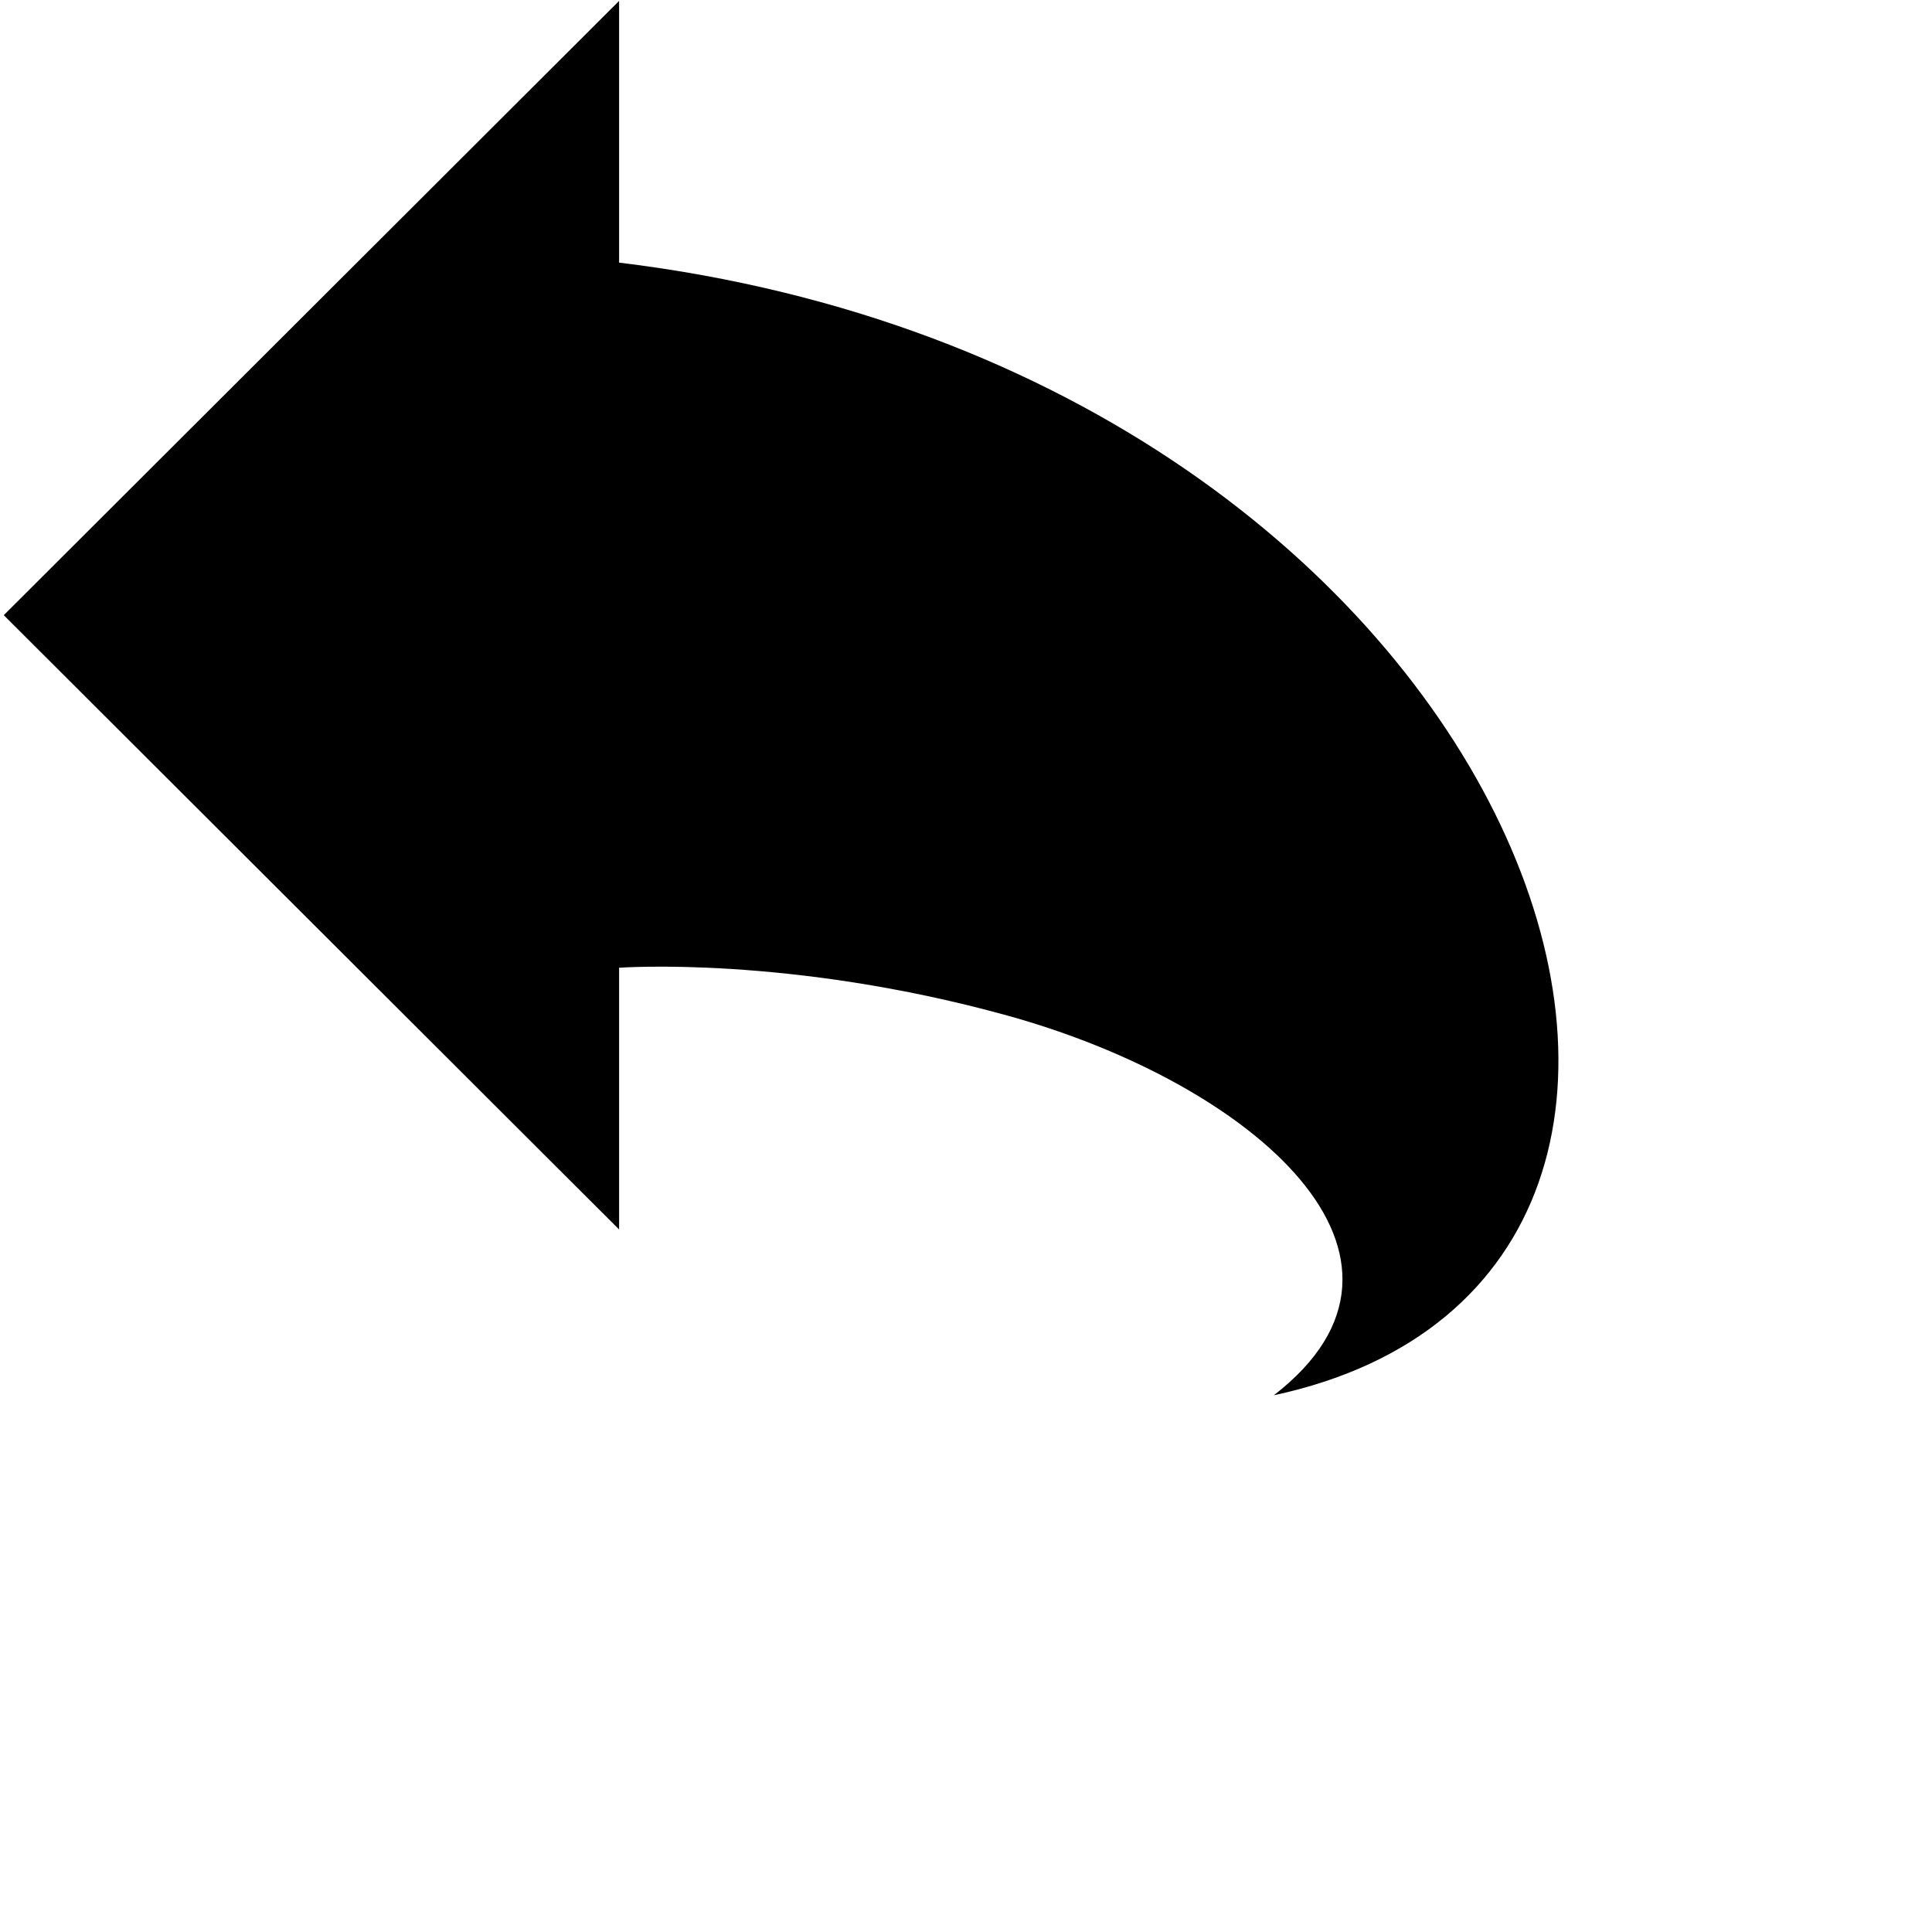
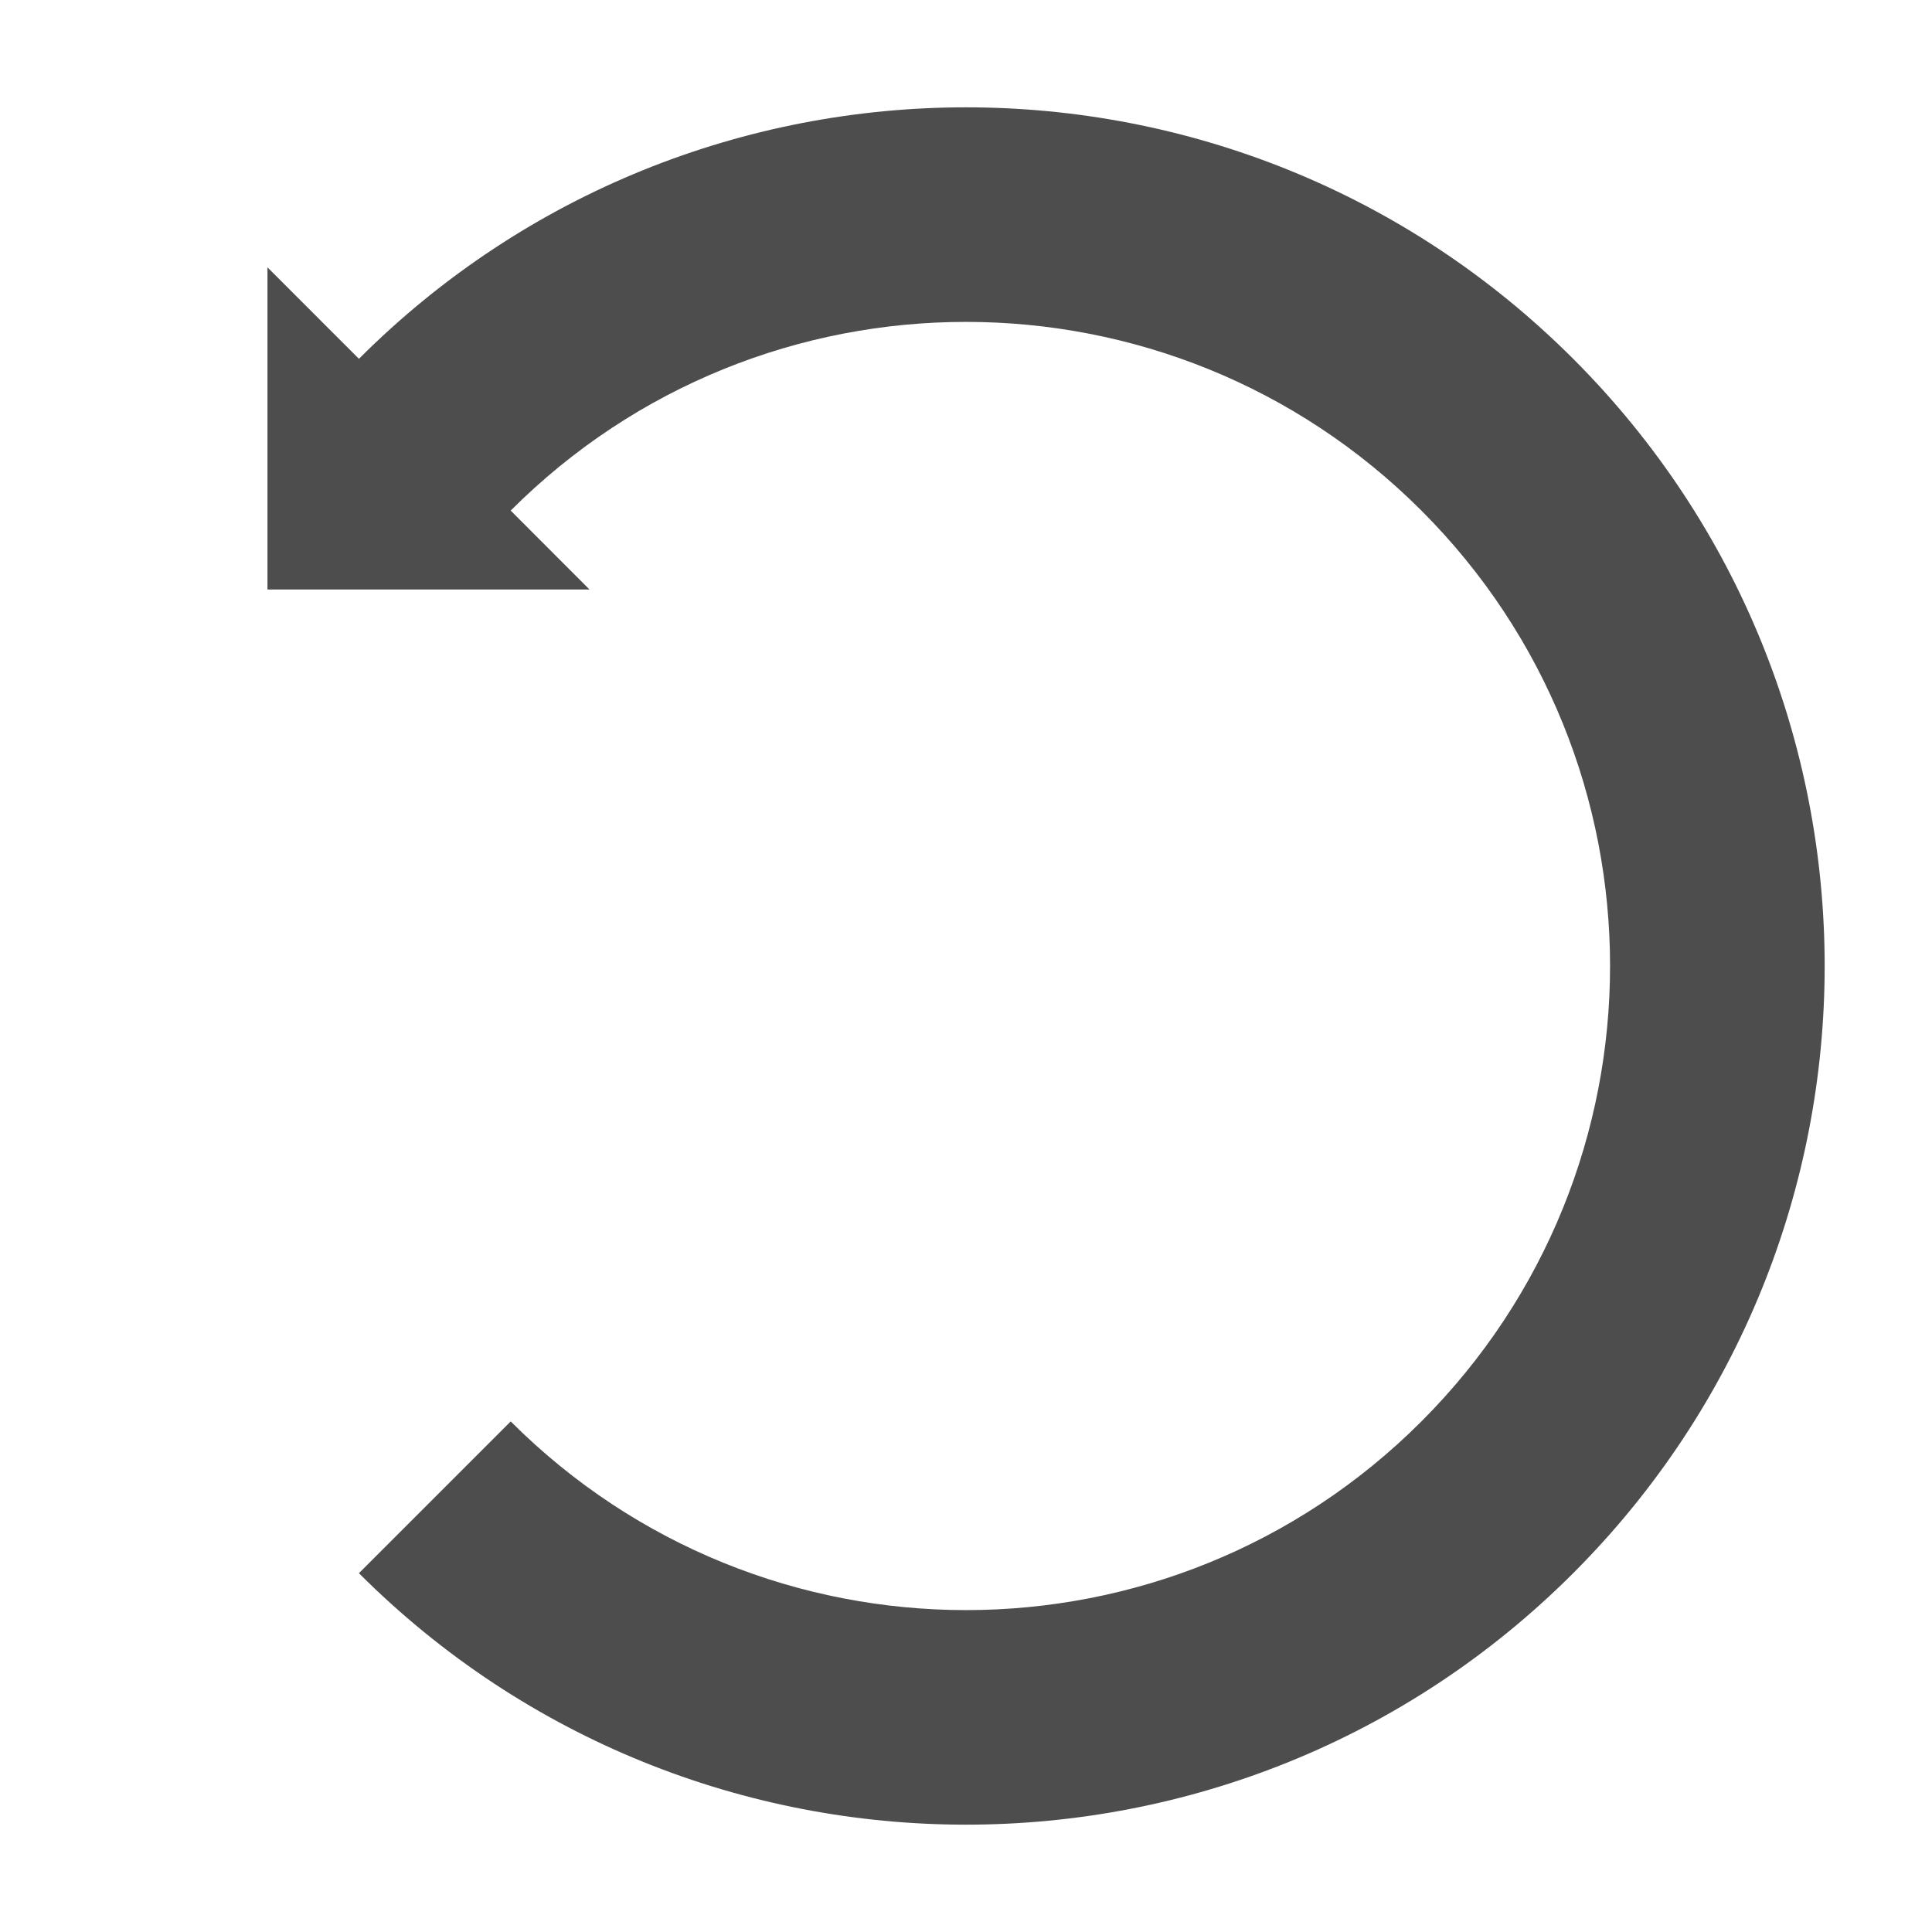
- <svg xmlns="http://www.w3.org/2000/svg" version="1.1" x="0px" y="0px" width="512px" height="512px" viewBox="0 0 512 512" enable-background="new 0 0 512 512">
-   <path d="M249.932,256.465 L249.932,325.819 L413,163.028 L249.932,0.24 L249.932,69.595 C8.409,98.973 -73.639,337.587      76.424,369.76 C29,333.143 82,287.143 147,269.143 C204.894,253.111 249.932,256.465 249.932,256.465 L249.932,256.465 Z" transform="translate(206.9995, 185.24) scale(-1, 1) translate(-206.9995, -185.24) " />
+ <svg xmlns="http://www.w3.org/2000/svg" version="1.1" id="undo" x="0px" y="0px" width="16px" height="16px" viewBox="7 7 18 18" enable-background="new 0 0 32 32" xml:space="preserve">
+   <g>
+     <path fill-rule="evenodd" clip-rule="evenodd" fill="#4D4D4D" d="M21.657,10.343c3.124,3.125,3.124,8.189,0,11.314           c-3.124,3.124-8.189,3.124-11.313,0l1.414-1.414c2.344,2.344,6.142,2.344,8.485,0s2.344-6.142,0-8.486s-6.142-2.344-8.485,0           l0.734,0.735h-3V9.491l0.852,0.852C13.468,7.219,18.533,7.219,21.657,10.343z" />
+   </g>
</svg>
